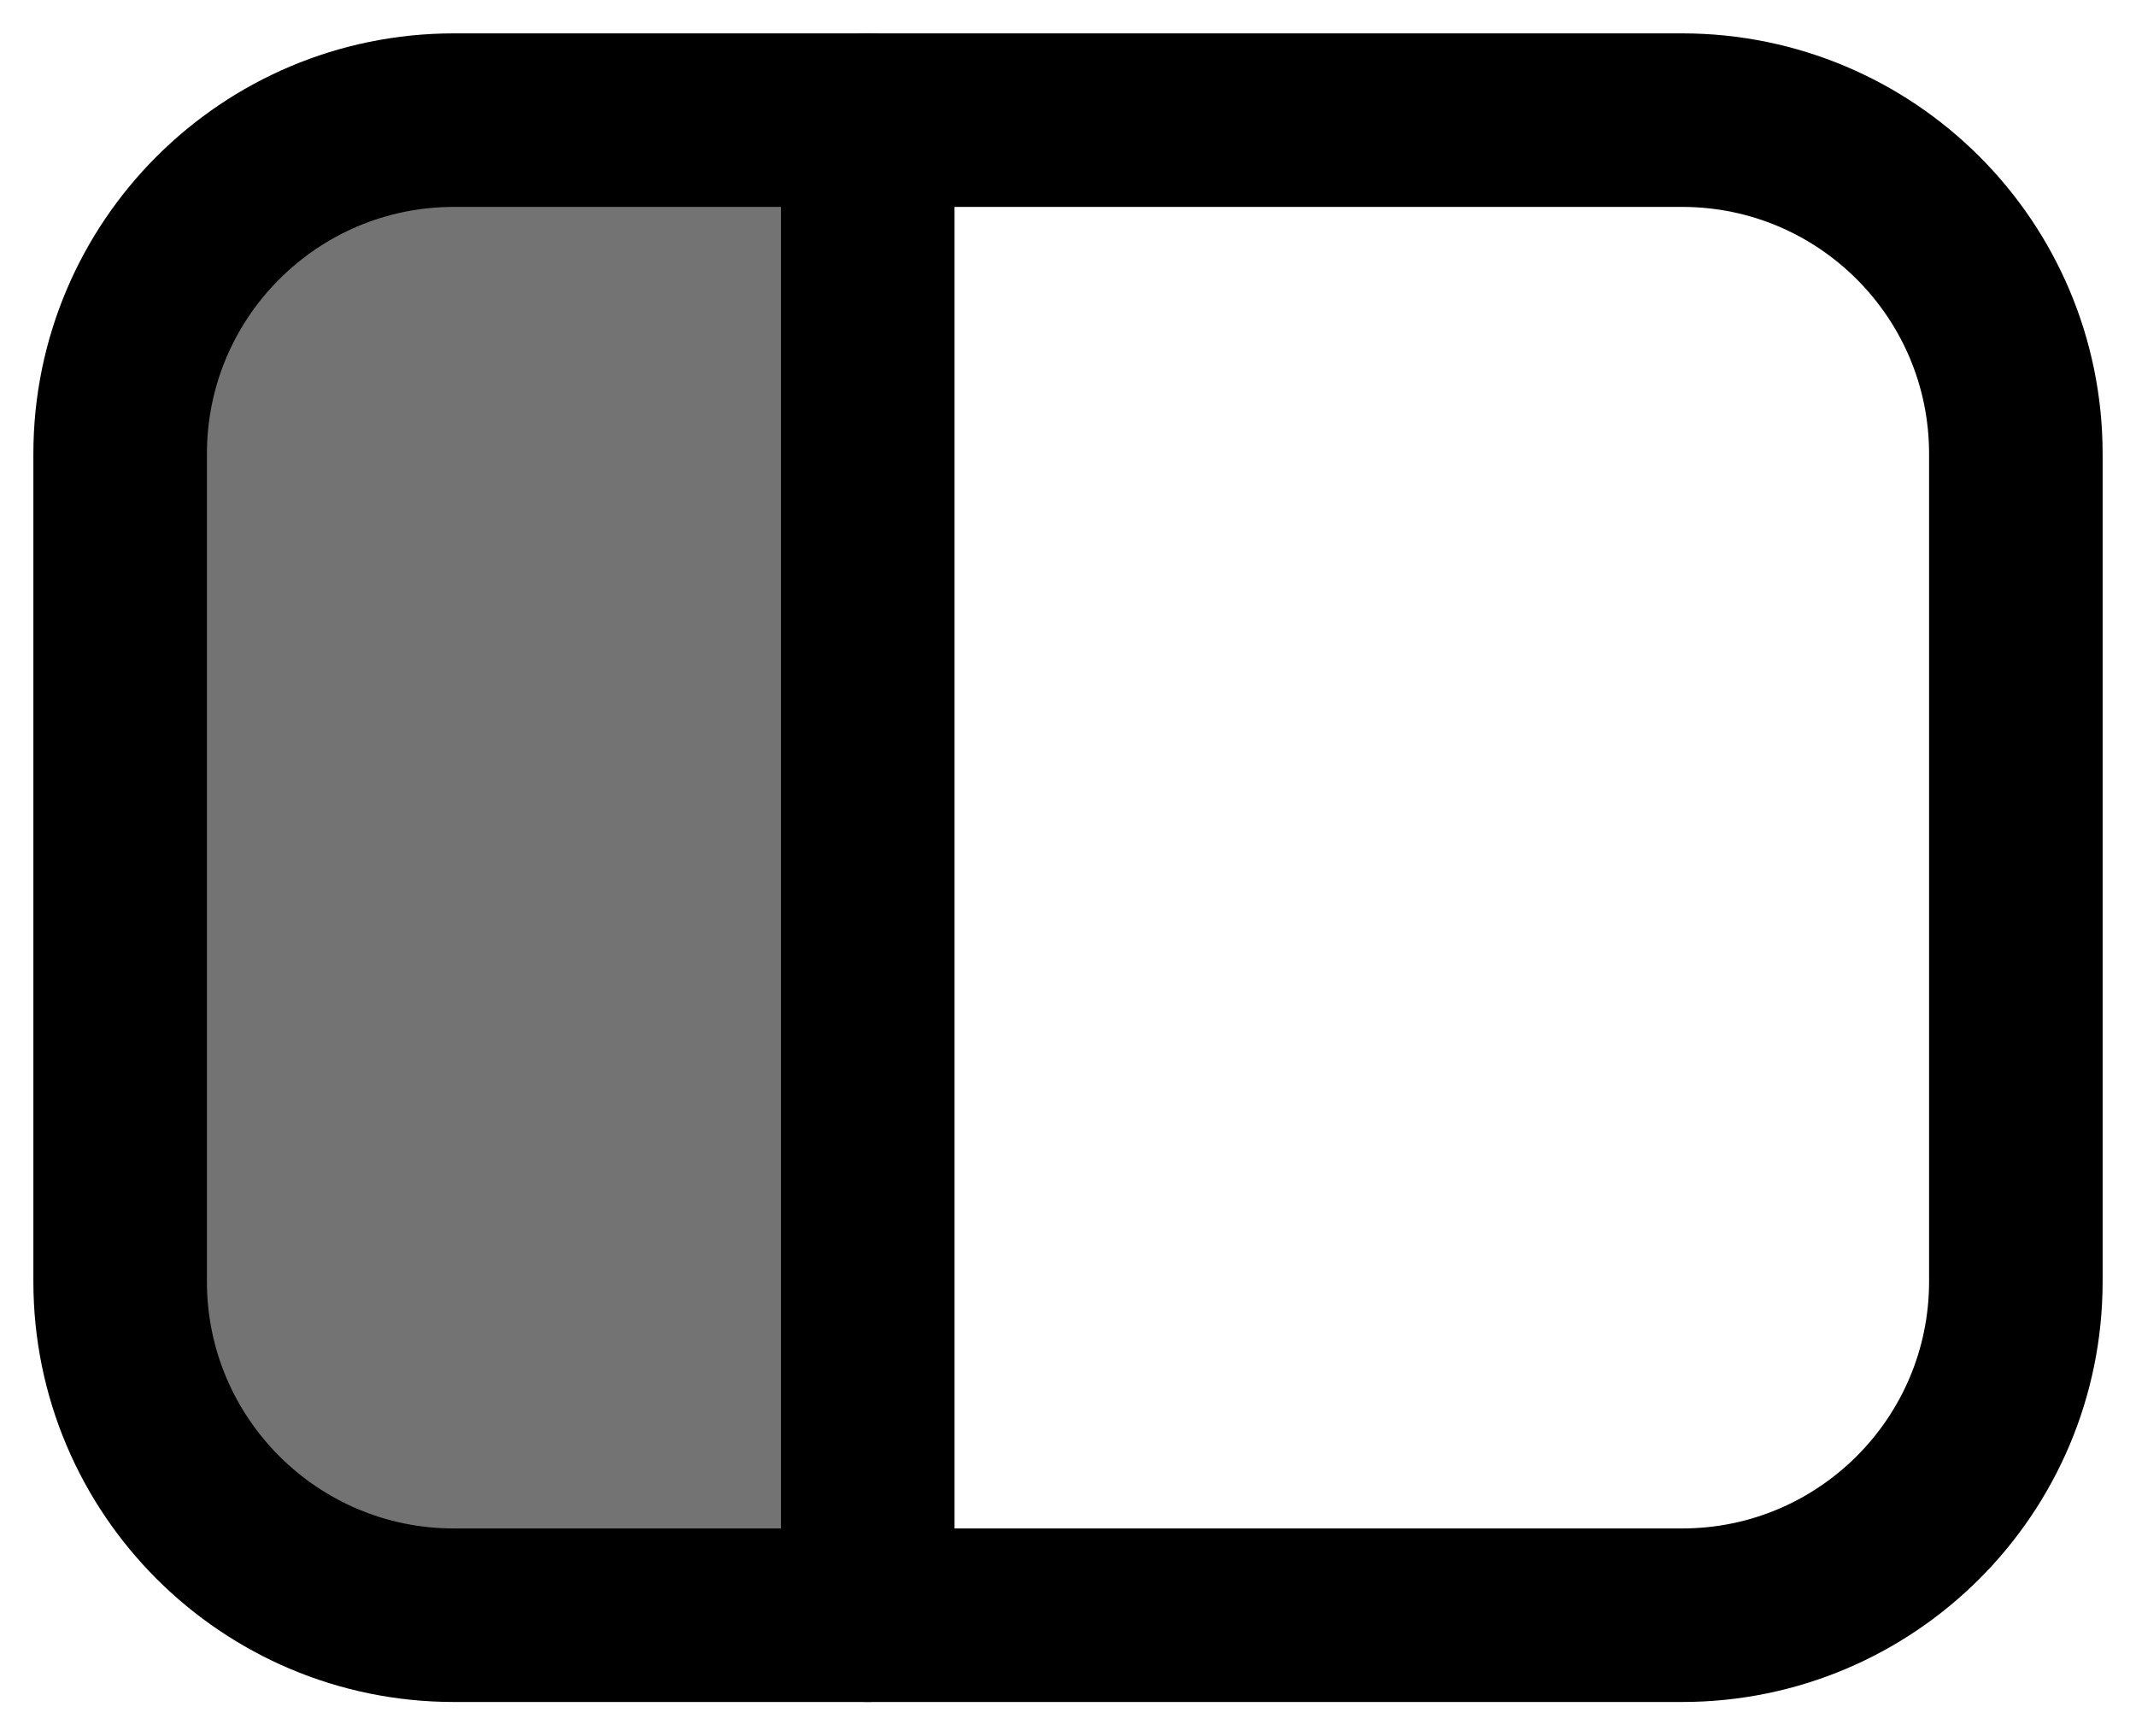
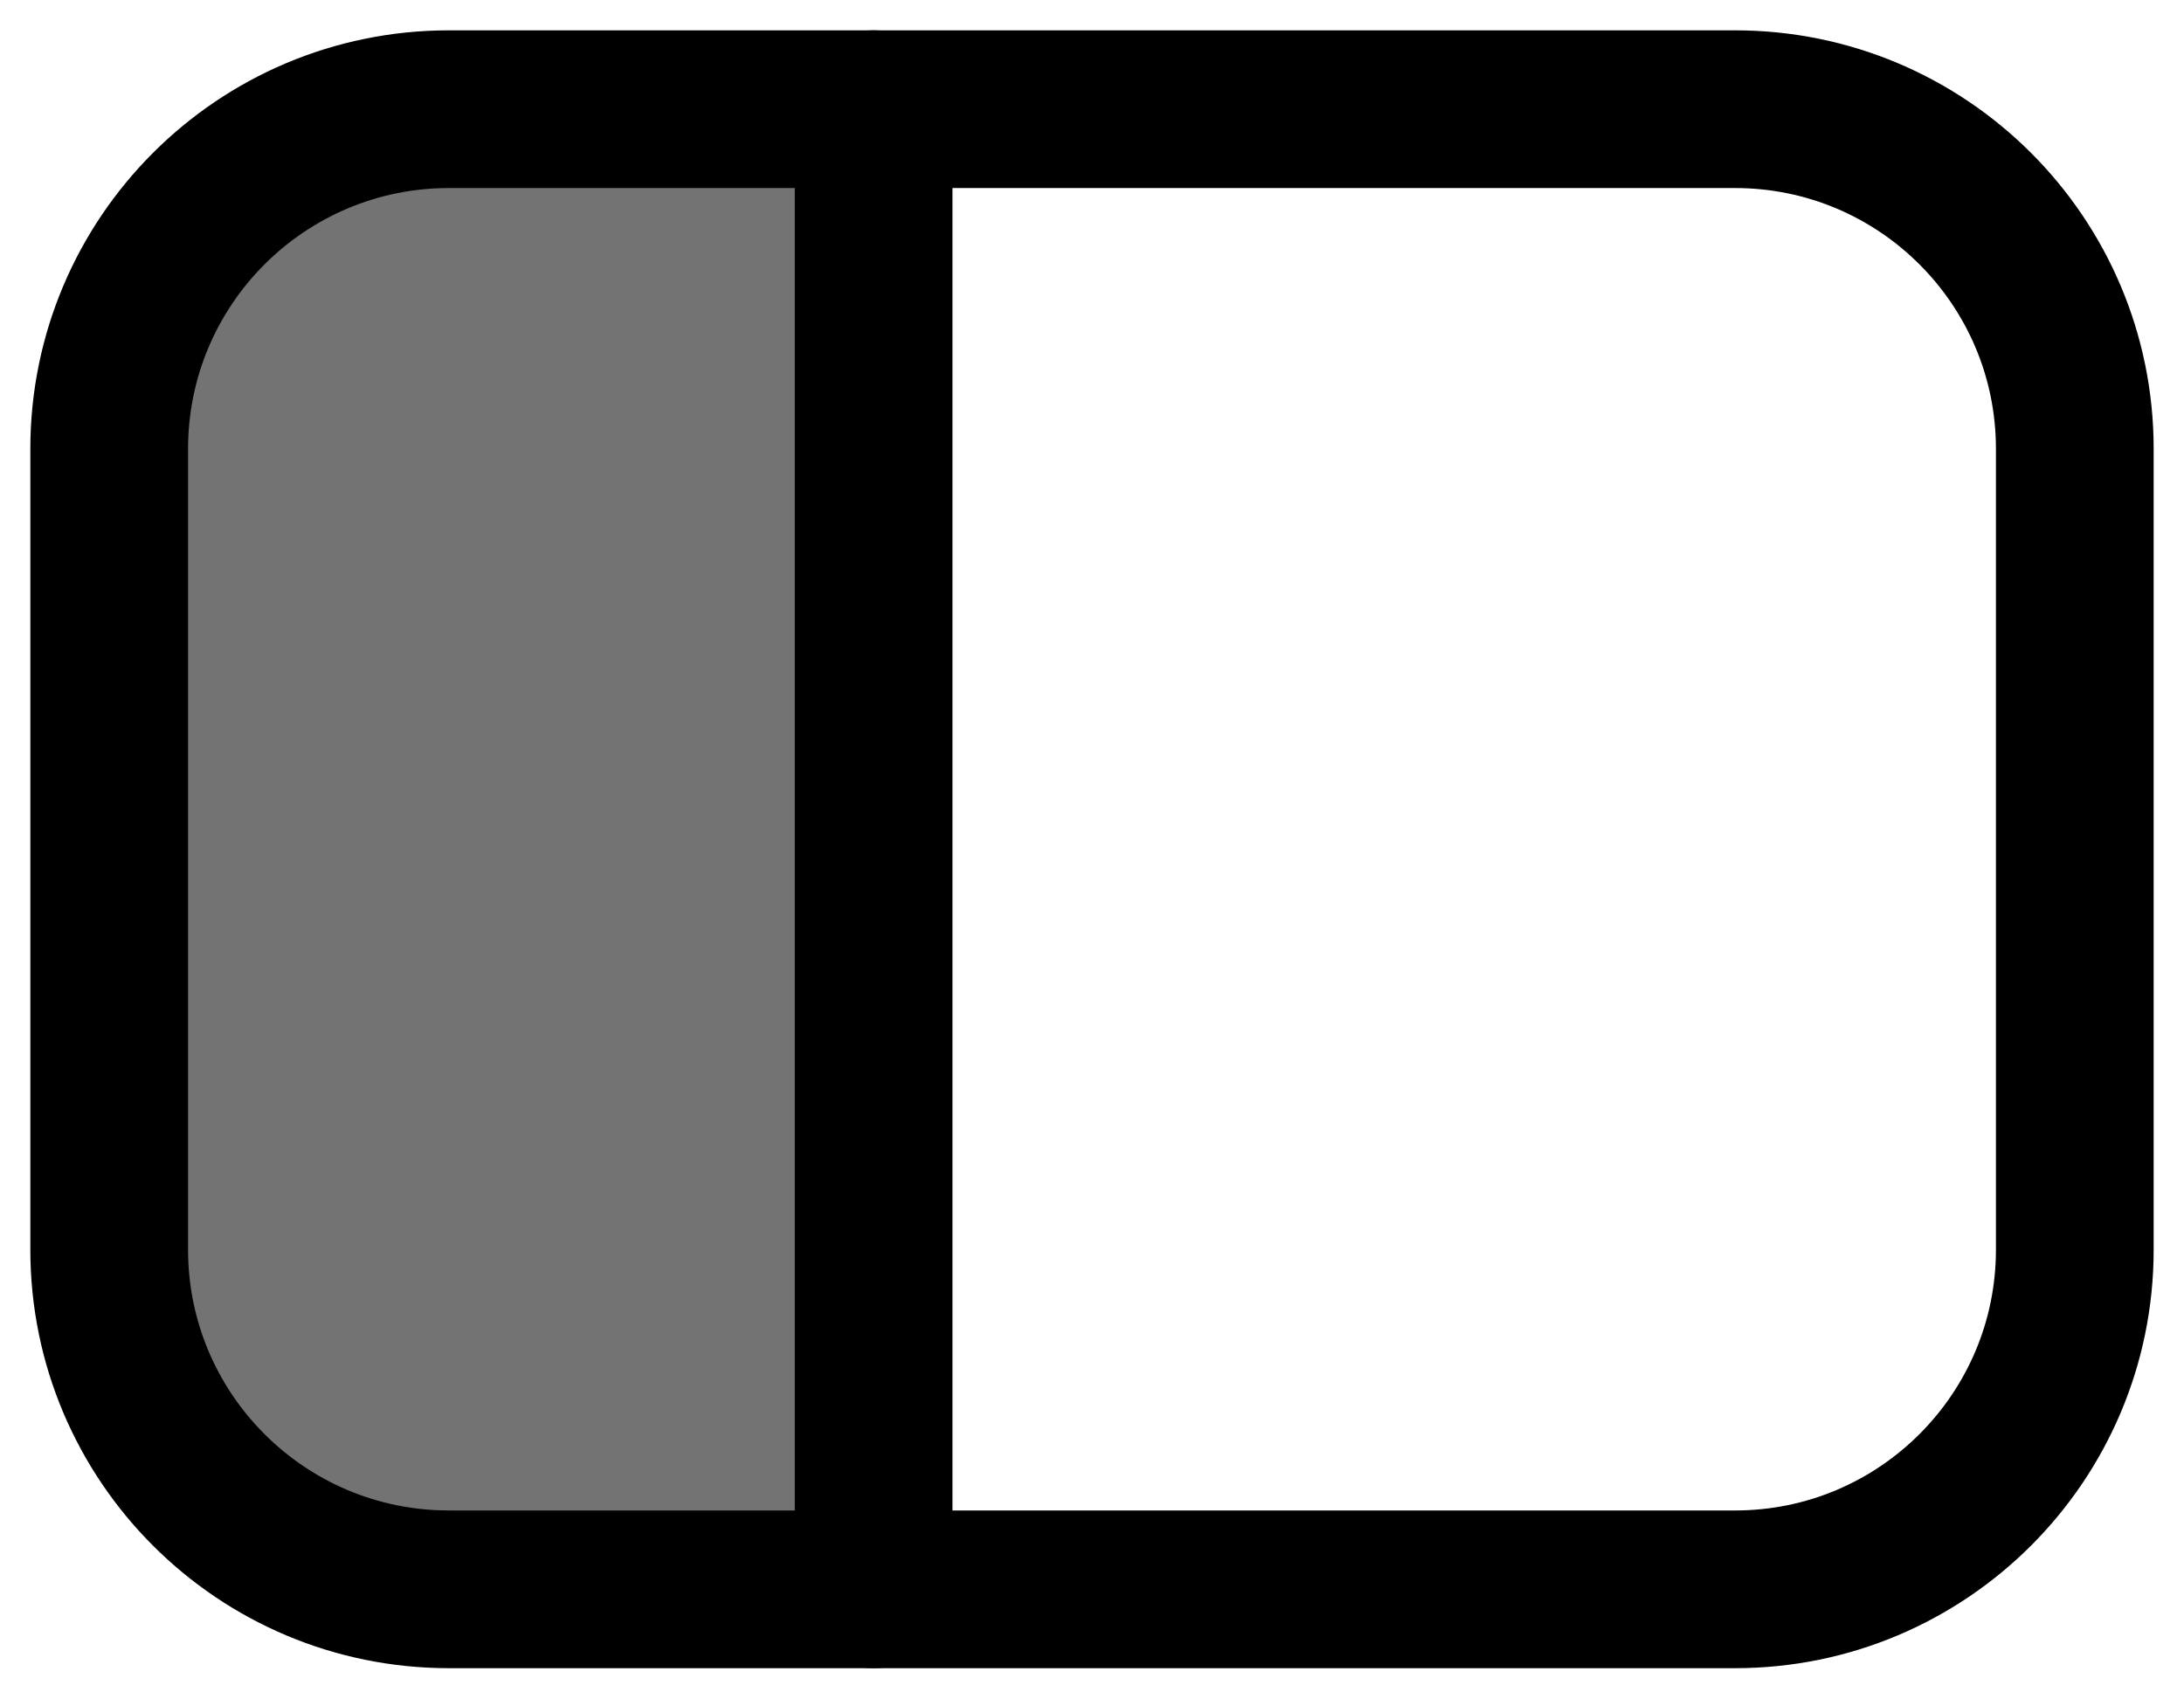
- <svg xmlns="http://www.w3.org/2000/svg" width="16" height="13" viewBox="0 0 16 13" fill="none" stroke="currentColor" stroke-width="1.3" stroke-linecap="round" stroke-linejoin="round">
-   <path d="M3.4 0.9H6.5V12.1H3.4A2.5 2.5 0 0 1 0.9 9.6V3.4A2.5 2.5 0 0 1 3.4 0.9Z" fill="currentColor" stroke="none" opacity="0.55" />
-   <rect x="0.9" y="0.9" width="14.2" height="11.2" rx="2.5" />
-   <path d="M6.5 0.9V12.1" />
+ <svg xmlns="http://www.w3.org/2000/svg" width="18" height="14" viewBox="0 0 18 14" fill="none" stroke="currentColor" stroke-width="1.3" stroke-linecap="round" stroke-linejoin="round">
+   <path d="M3.7 0.9H7.2V13.1H3.7A2.8 2.8 0 0 1 0.9 10.3V3.7A2.8 2.8 0 0 1 3.7 0.9Z" fill="currentColor" stroke="none" opacity="0.55" />
+   <rect x="0.9" y="0.9" width="16.2" height="12.2" rx="2.8" />
+   <path d="M7.2 0.9V13.1" />
</svg>
